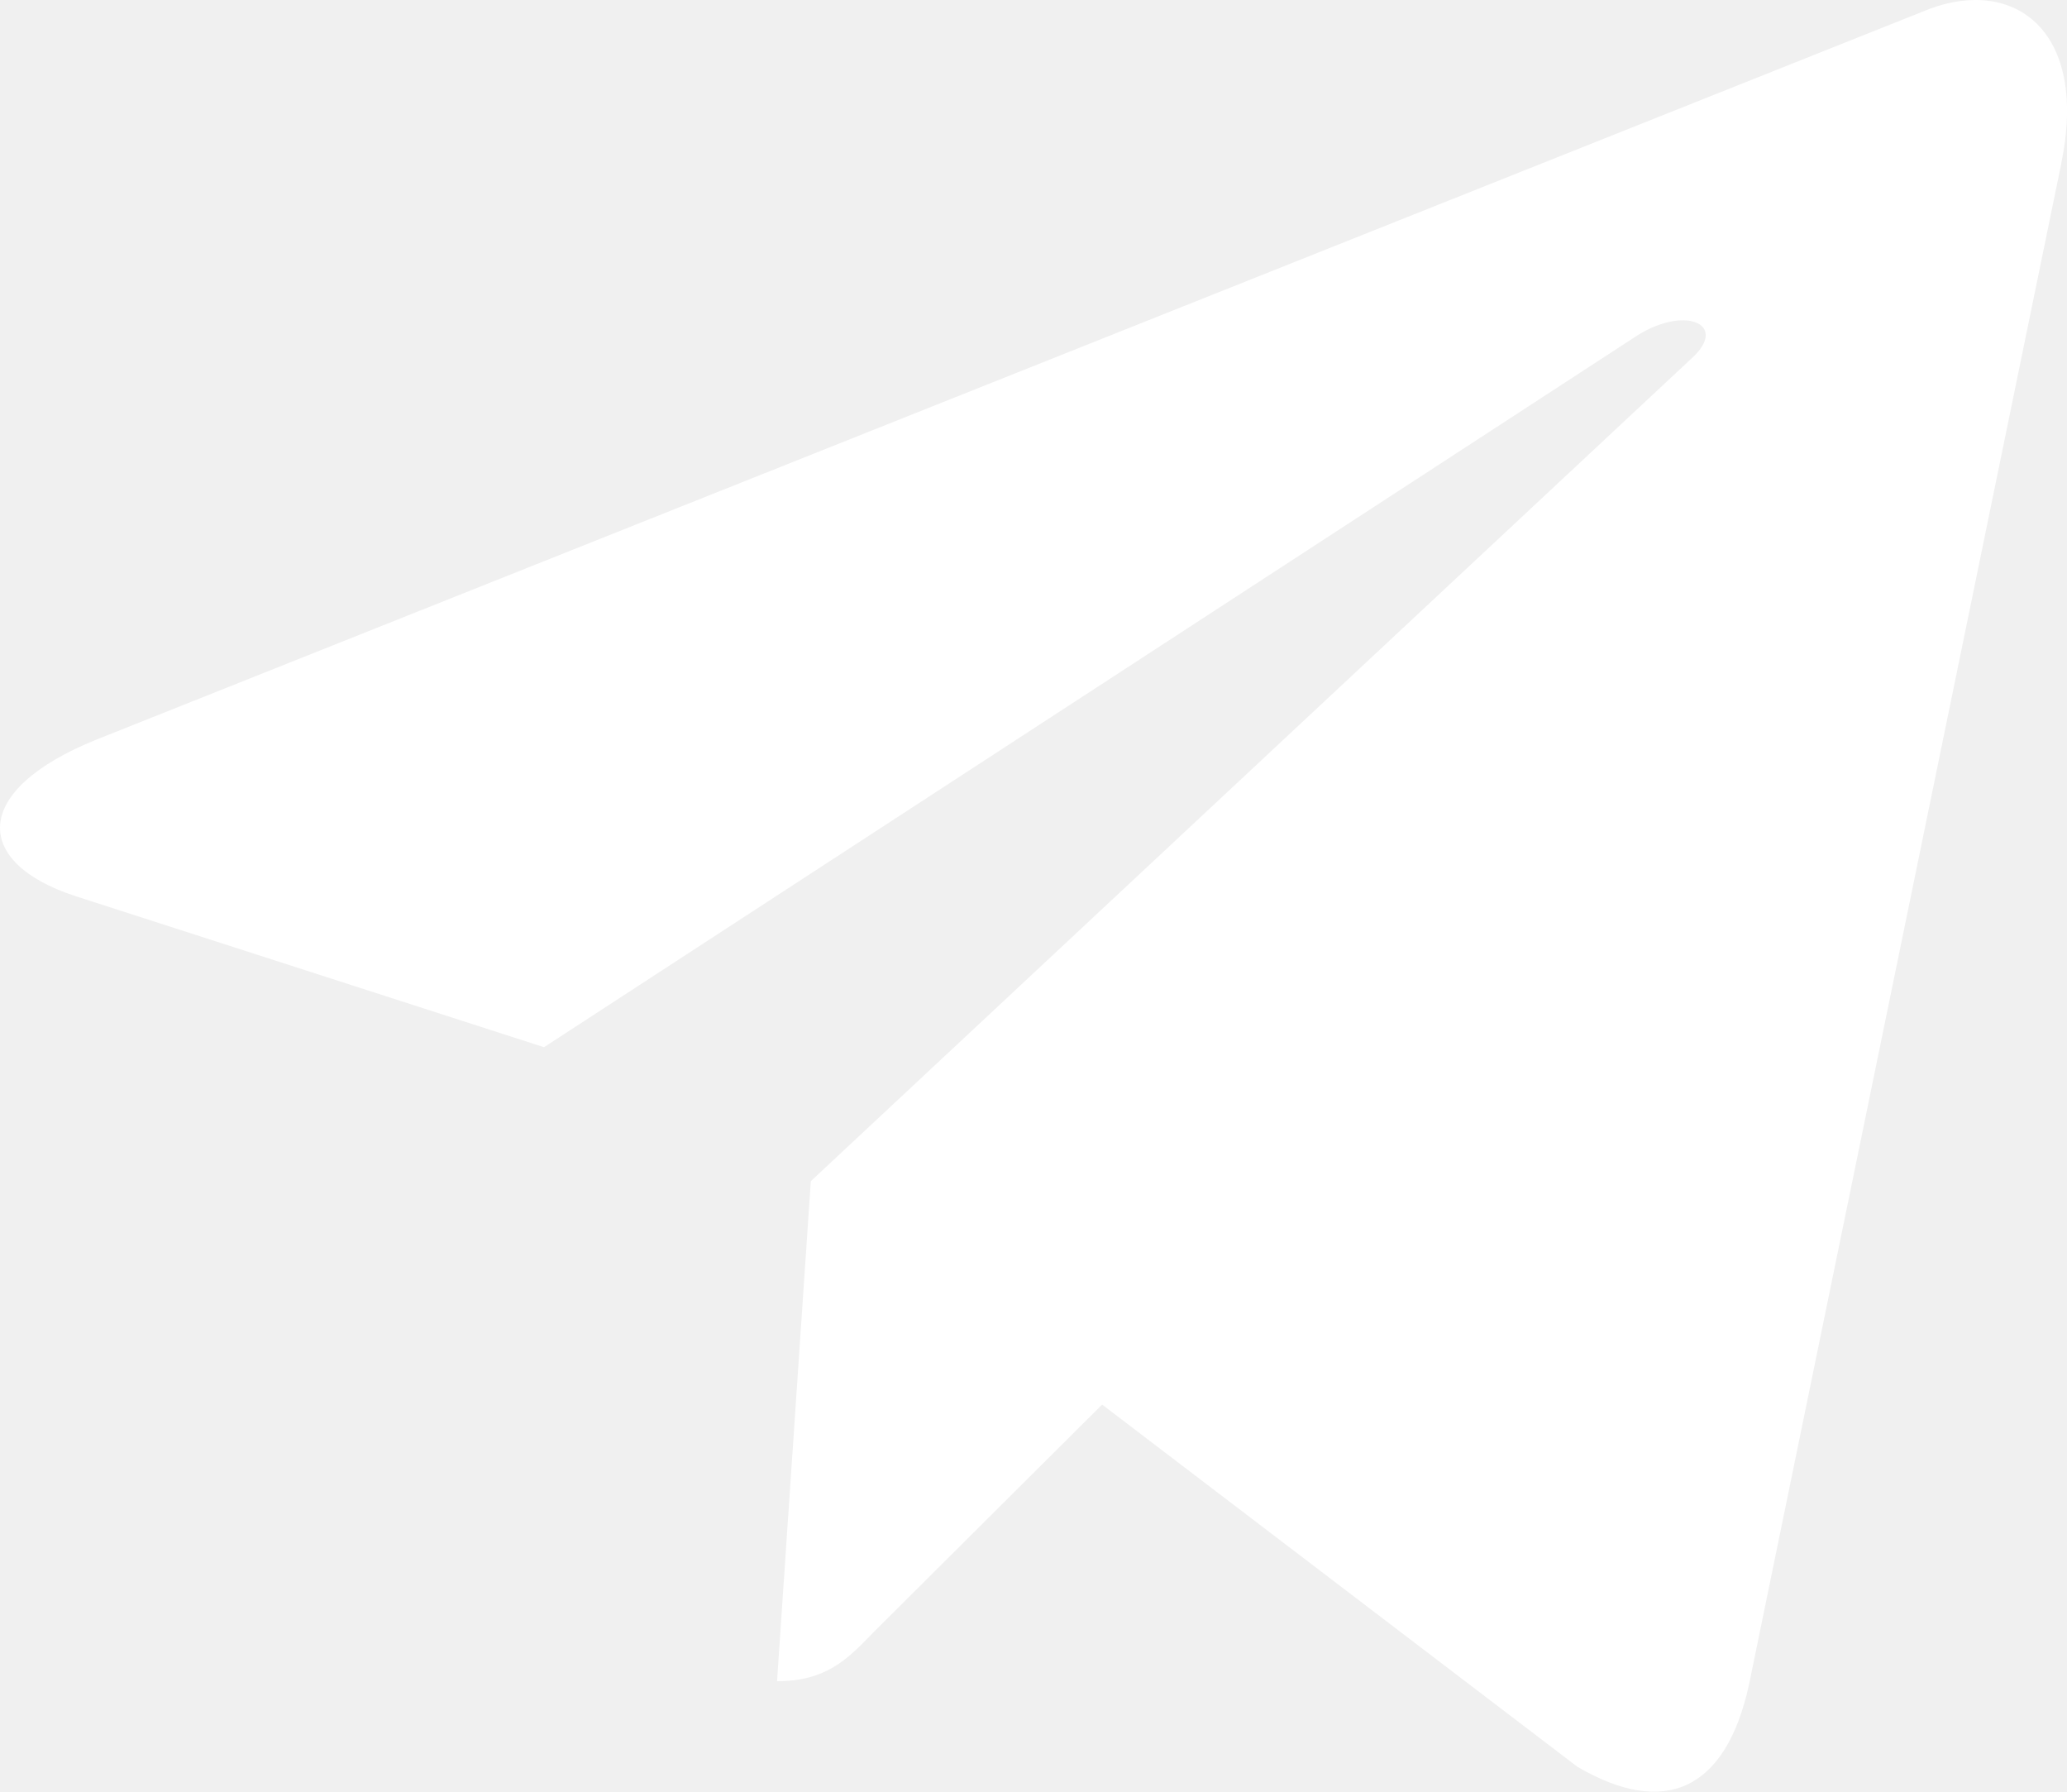
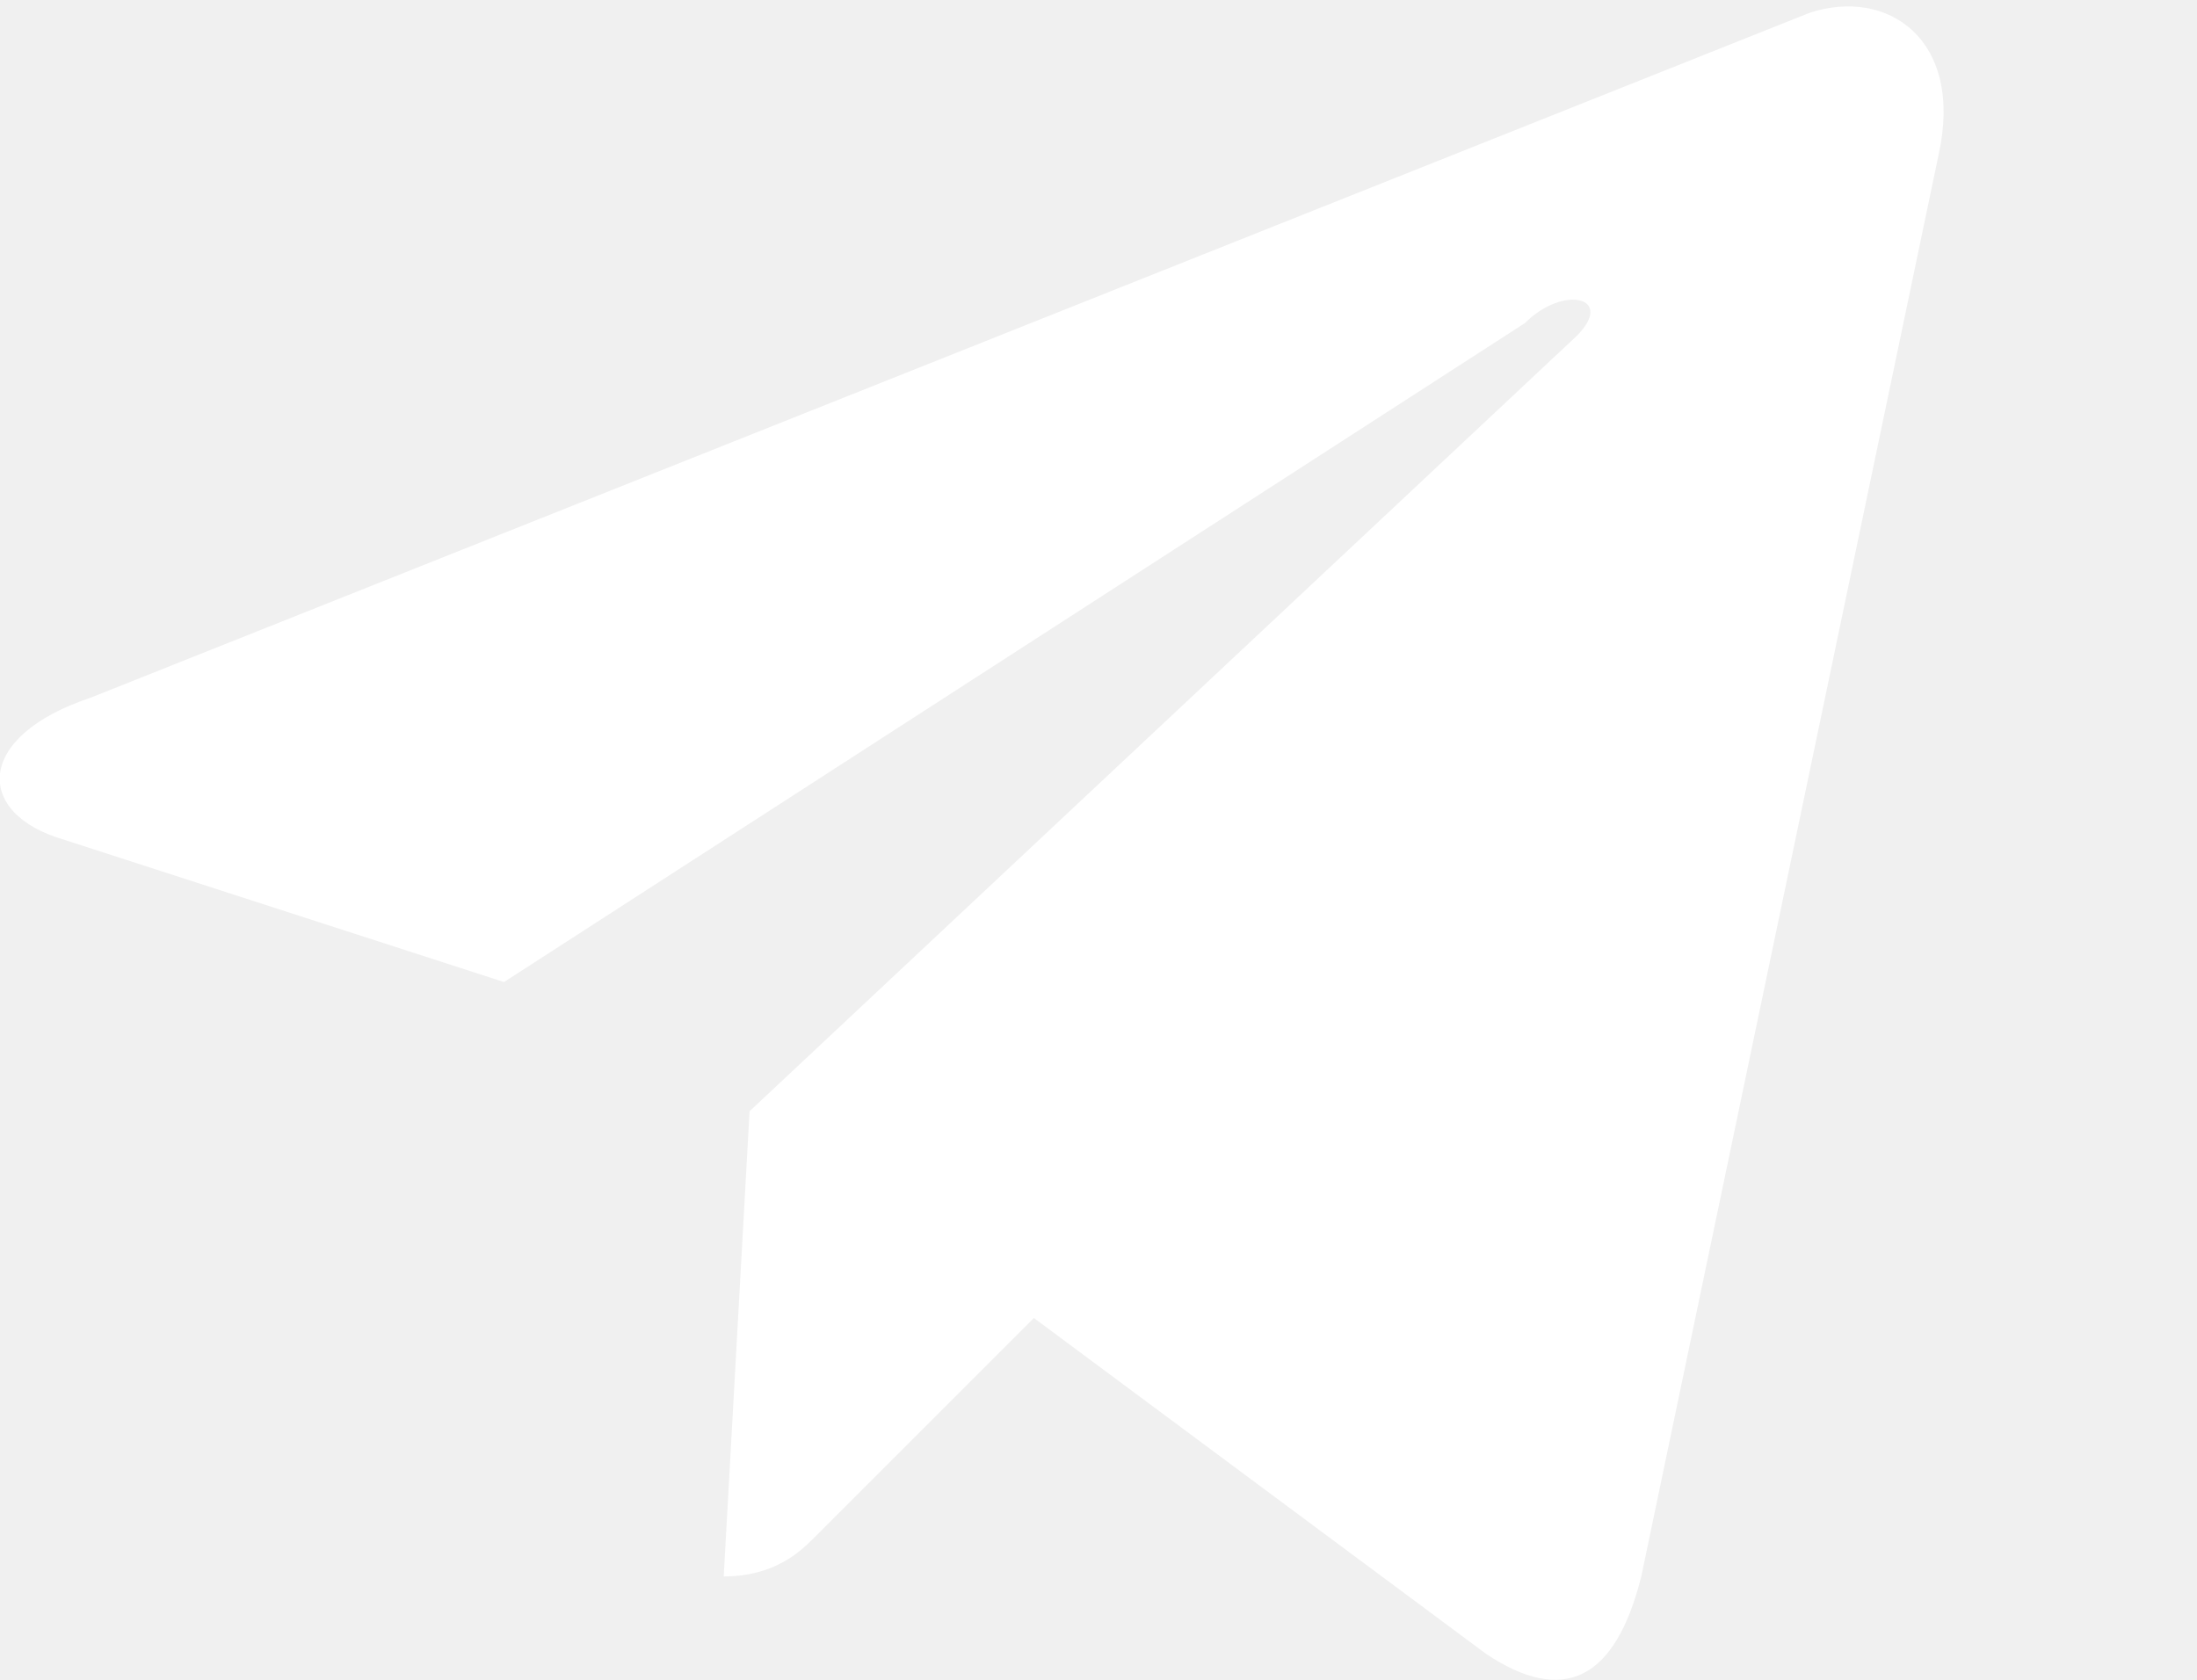
- <svg xmlns="http://www.w3.org/2000/svg" width="15" height="13" viewBox="0 0 15 13" fill="none">
-   <path d="M0.698 5.367L14.001 0.065C14.618 -0.166 15.158 0.221 14.958 1.186L14.959 1.184L12.694 12.215C12.526 12.997 12.076 13.187 11.447 12.819L7.998 10.191L6.334 11.848C6.151 12.038 5.995 12.198 5.639 12.198L5.884 8.57L12.276 2.6C12.555 2.347 12.214 2.204 11.848 2.456L3.948 7.598L0.542 6.5C-0.197 6.257 -0.213 5.735 0.698 5.367Z" fill="white" />
+ <svg xmlns="http://www.w3.org/2000/svg" width="17" height="13" viewBox="0 0 17 13" fill="none">
+   <path d="M0.7,5.4L14,0.1c0.6-0.2,1.2,0.2,1,1.1l0,0l-2.3,11c-0.2,0.8-0.6,1-1.2,0.6L8,10.2l-1.7,1.7  C6.2,12,6,12.2,5.6,12.2l0.2-3.6l6.4-6c0.3-0.3-0.1-0.4-0.4-0.1L3.9,7.6L0.5,6.5C-0.2,6.3-0.2,5.7,0.7,5.4z" fill="white" />
</svg>
